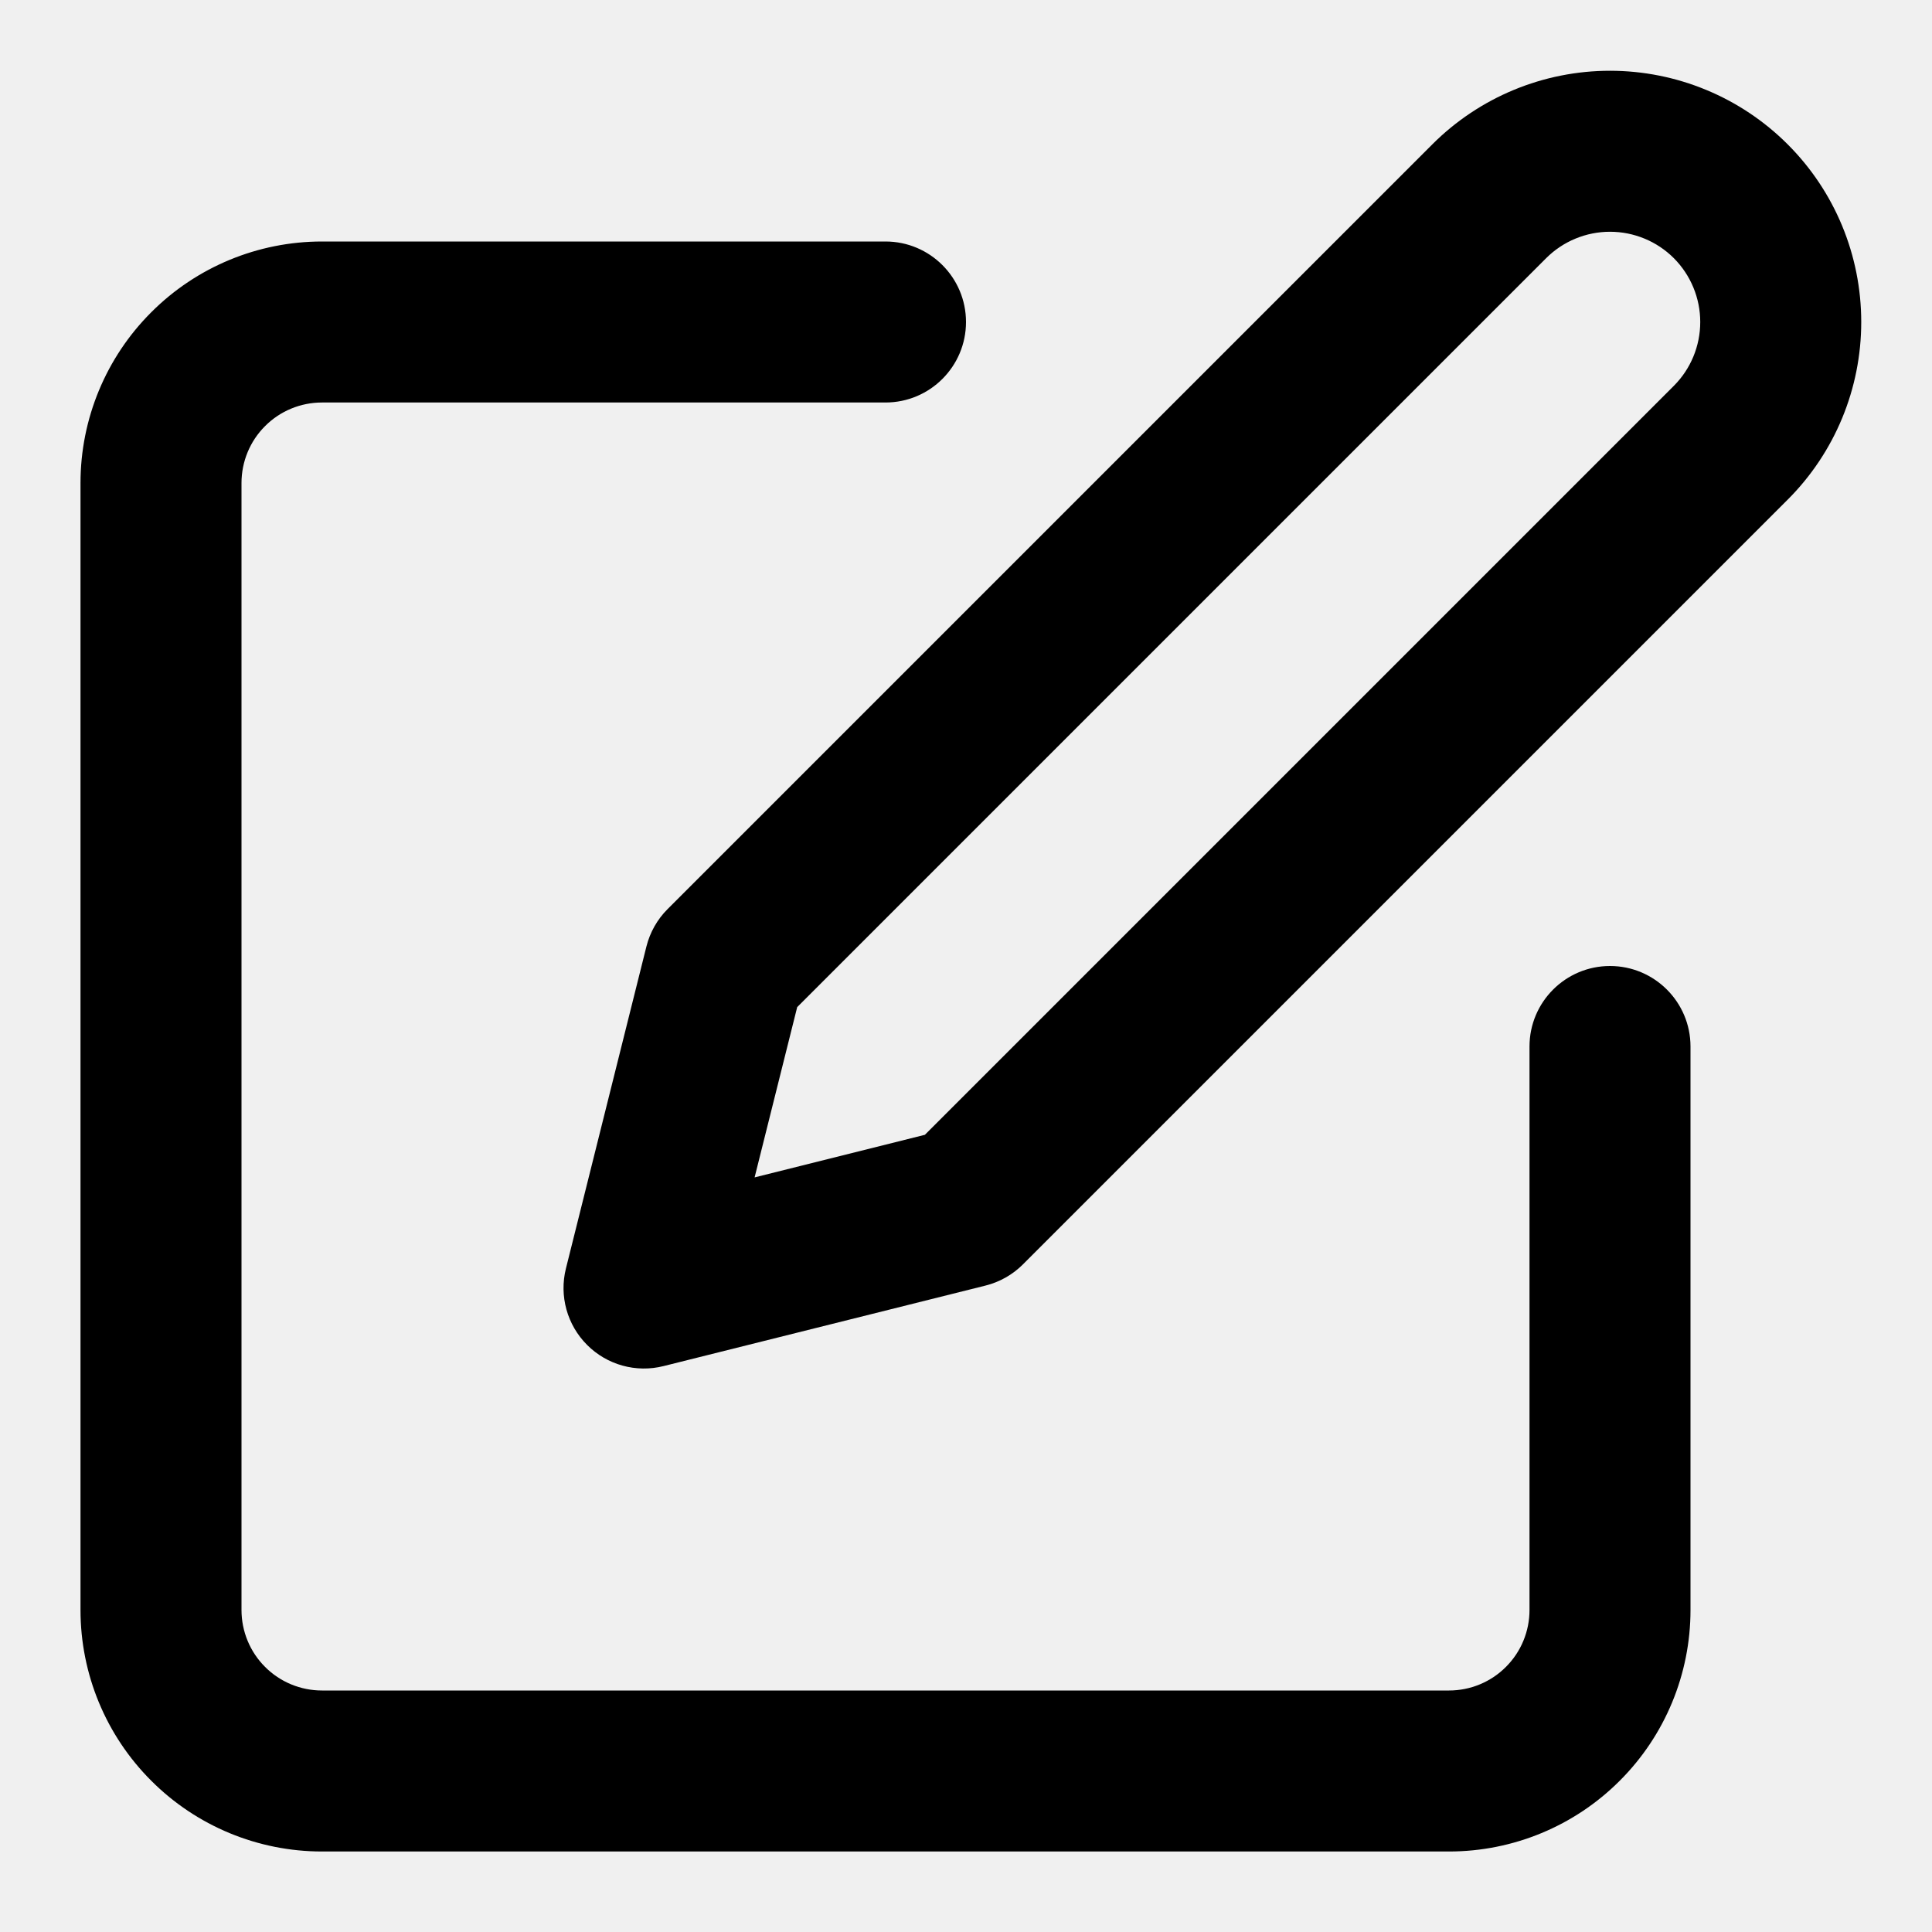
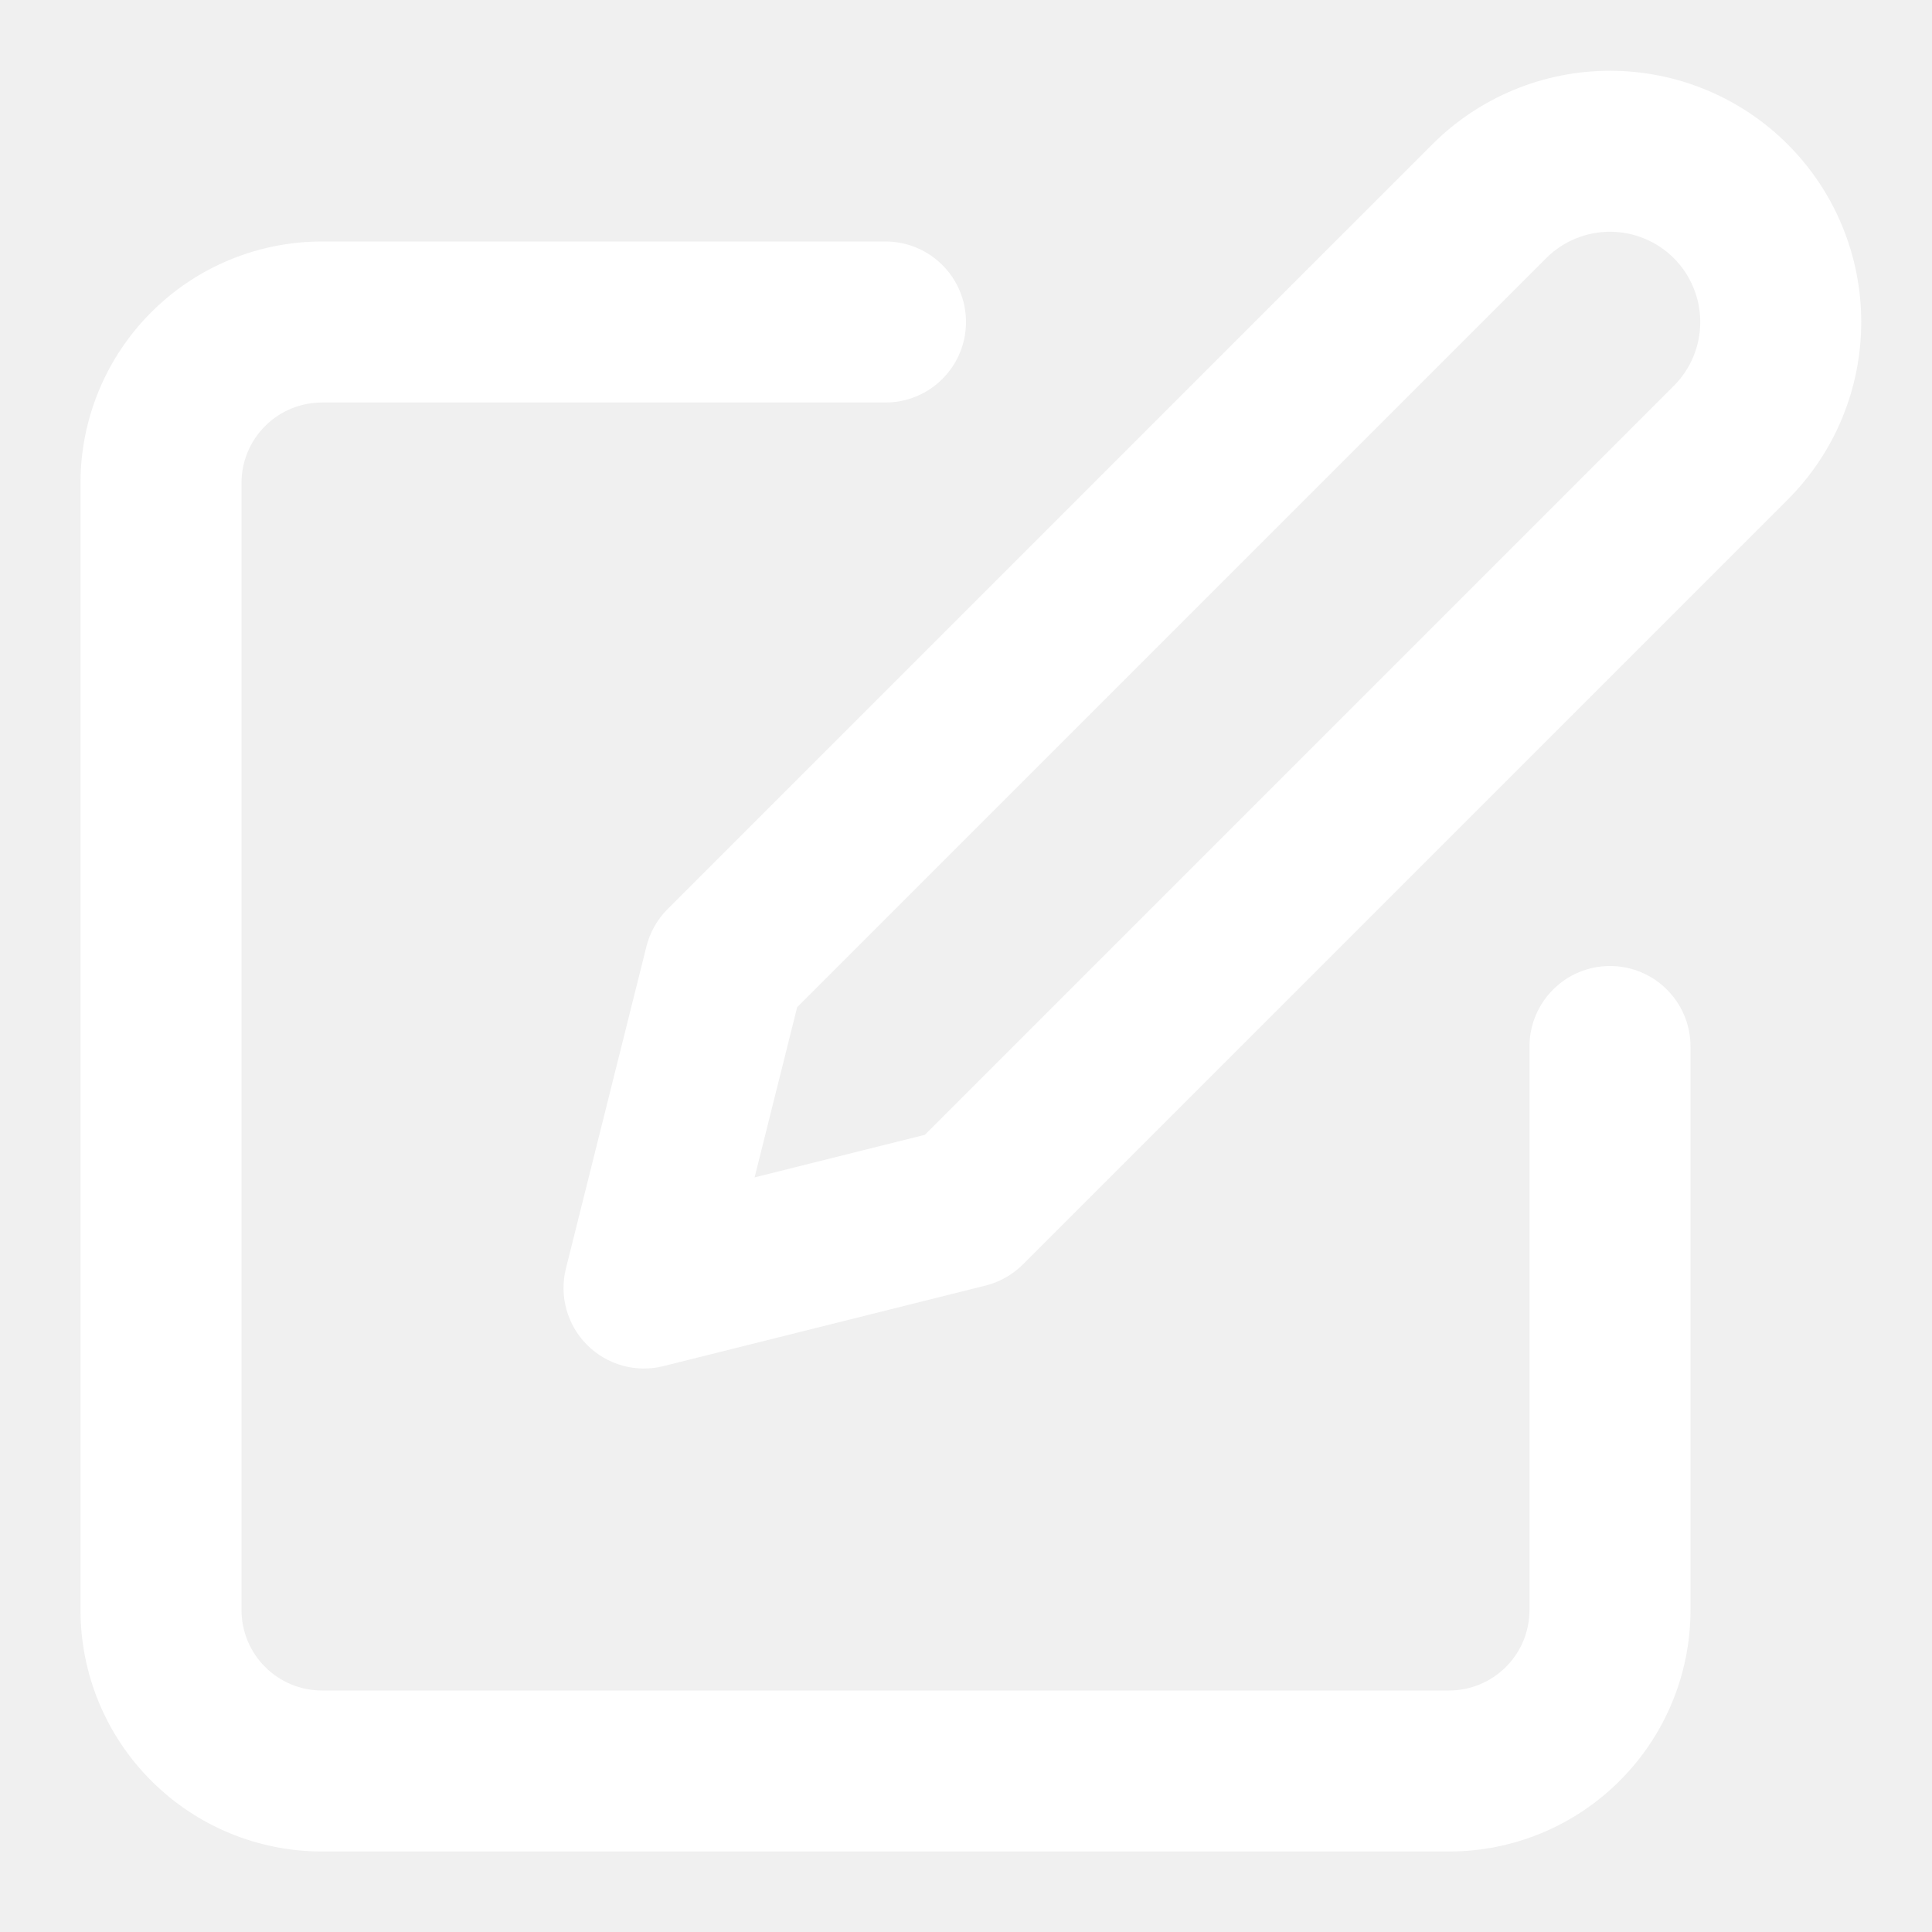
<svg xmlns="http://www.w3.org/2000/svg" width="24" height="24" viewBox="0 0 24 24" fill="none">
-   <path fill-rule="evenodd" clip-rule="evenodd" d="M19.207 3.207C19.417 2.997 19.703 2.879 20 2.879C20.297 2.879 20.583 2.997 20.793 3.207C21.003 3.418 21.121 3.703 21.121 4C21.121 4.298 21.003 4.583 20.793 4.793L11.489 14.097L9.374 14.626L9.903 12.511L19.207 3.207ZM20 0.879C19.172 0.879 18.378 1.208 17.793 1.793L8.293 11.293C8.165 11.421 8.074 11.582 8.03 11.758L7.03 15.758C6.945 16.099 7.045 16.459 7.293 16.707C7.541 16.956 7.902 17.056 8.243 16.97L12.242 15.97C12.418 15.926 12.579 15.835 12.707 15.707L22.207 6.207C22.793 5.622 23.121 4.828 23.121 4C23.121 3.172 22.793 2.378 22.207 1.793C21.622 1.208 20.828 0.879 20 0.879ZM4 3C3.204 3 2.441 3.316 1.879 3.879C1.316 4.441 1 5.204 1 6V20C1 20.796 1.316 21.559 1.879 22.121C2.441 22.684 3.204 23 4 23H18C18.796 23 19.559 22.684 20.121 22.121C20.684 21.559 21 20.796 21 20V13C21 12.448 20.552 12 20 12C19.448 12 19 12.448 19 13V20C19 20.265 18.895 20.52 18.707 20.707C18.52 20.895 18.265 21 18 21H4C3.735 21 3.48 20.895 3.293 20.707C3.105 20.52 3 20.265 3 20V6C3 5.735 3.105 5.48 3.293 5.293C3.48 5.105 3.735 5 4 5H11C11.552 5 12 4.552 12 4C12 3.448 11.552 3 11 3H4Z" fill="black" />
+   <path fill-rule="evenodd" clip-rule="evenodd" d="M19.207 3.207C19.417 2.997 19.703 2.879 20 2.879C20.297 2.879 20.583 2.997 20.793 3.207C21.003 3.418 21.121 3.703 21.121 4C21.121 4.298 21.003 4.583 20.793 4.793L11.489 14.097L9.374 14.626L9.903 12.511L19.207 3.207ZM20 0.879C19.172 0.879 18.378 1.208 17.793 1.793L8.293 11.293C8.165 11.421 8.074 11.582 8.03 11.758L7.03 15.758C6.945 16.099 7.045 16.459 7.293 16.707C7.541 16.956 7.902 17.056 8.243 16.97L12.242 15.97C12.418 15.926 12.579 15.835 12.707 15.707L22.207 6.207C22.793 5.622 23.121 4.828 23.121 4C23.121 3.172 22.793 2.378 22.207 1.793C21.622 1.208 20.828 0.879 20 0.879ZM4 3C3.204 3 2.441 3.316 1.879 3.879C1.316 4.441 1 5.204 1 6V20C1 20.796 1.316 21.559 1.879 22.121C2.441 22.684 3.204 23 4 23H18C18.796 23 19.559 22.684 20.121 22.121C20.684 21.559 21 20.796 21 20V13C21 12.448 20.552 12 20 12C19.448 12 19 12.448 19 13V20C19 20.265 18.895 20.52 18.707 20.707C18.52 20.895 18.265 21 18 21H4C3.735 21 3.48 20.895 3.293 20.707C3.105 20.52 3 20.265 3 20V6C3 5.735 3.105 5.48 3.293 5.293C3.48 5.105 3.735 5 4 5H11C11.552 5 12 4.552 12 4C12 3.448 11.552 3 11 3H4Z" fill="white" />
</svg>
